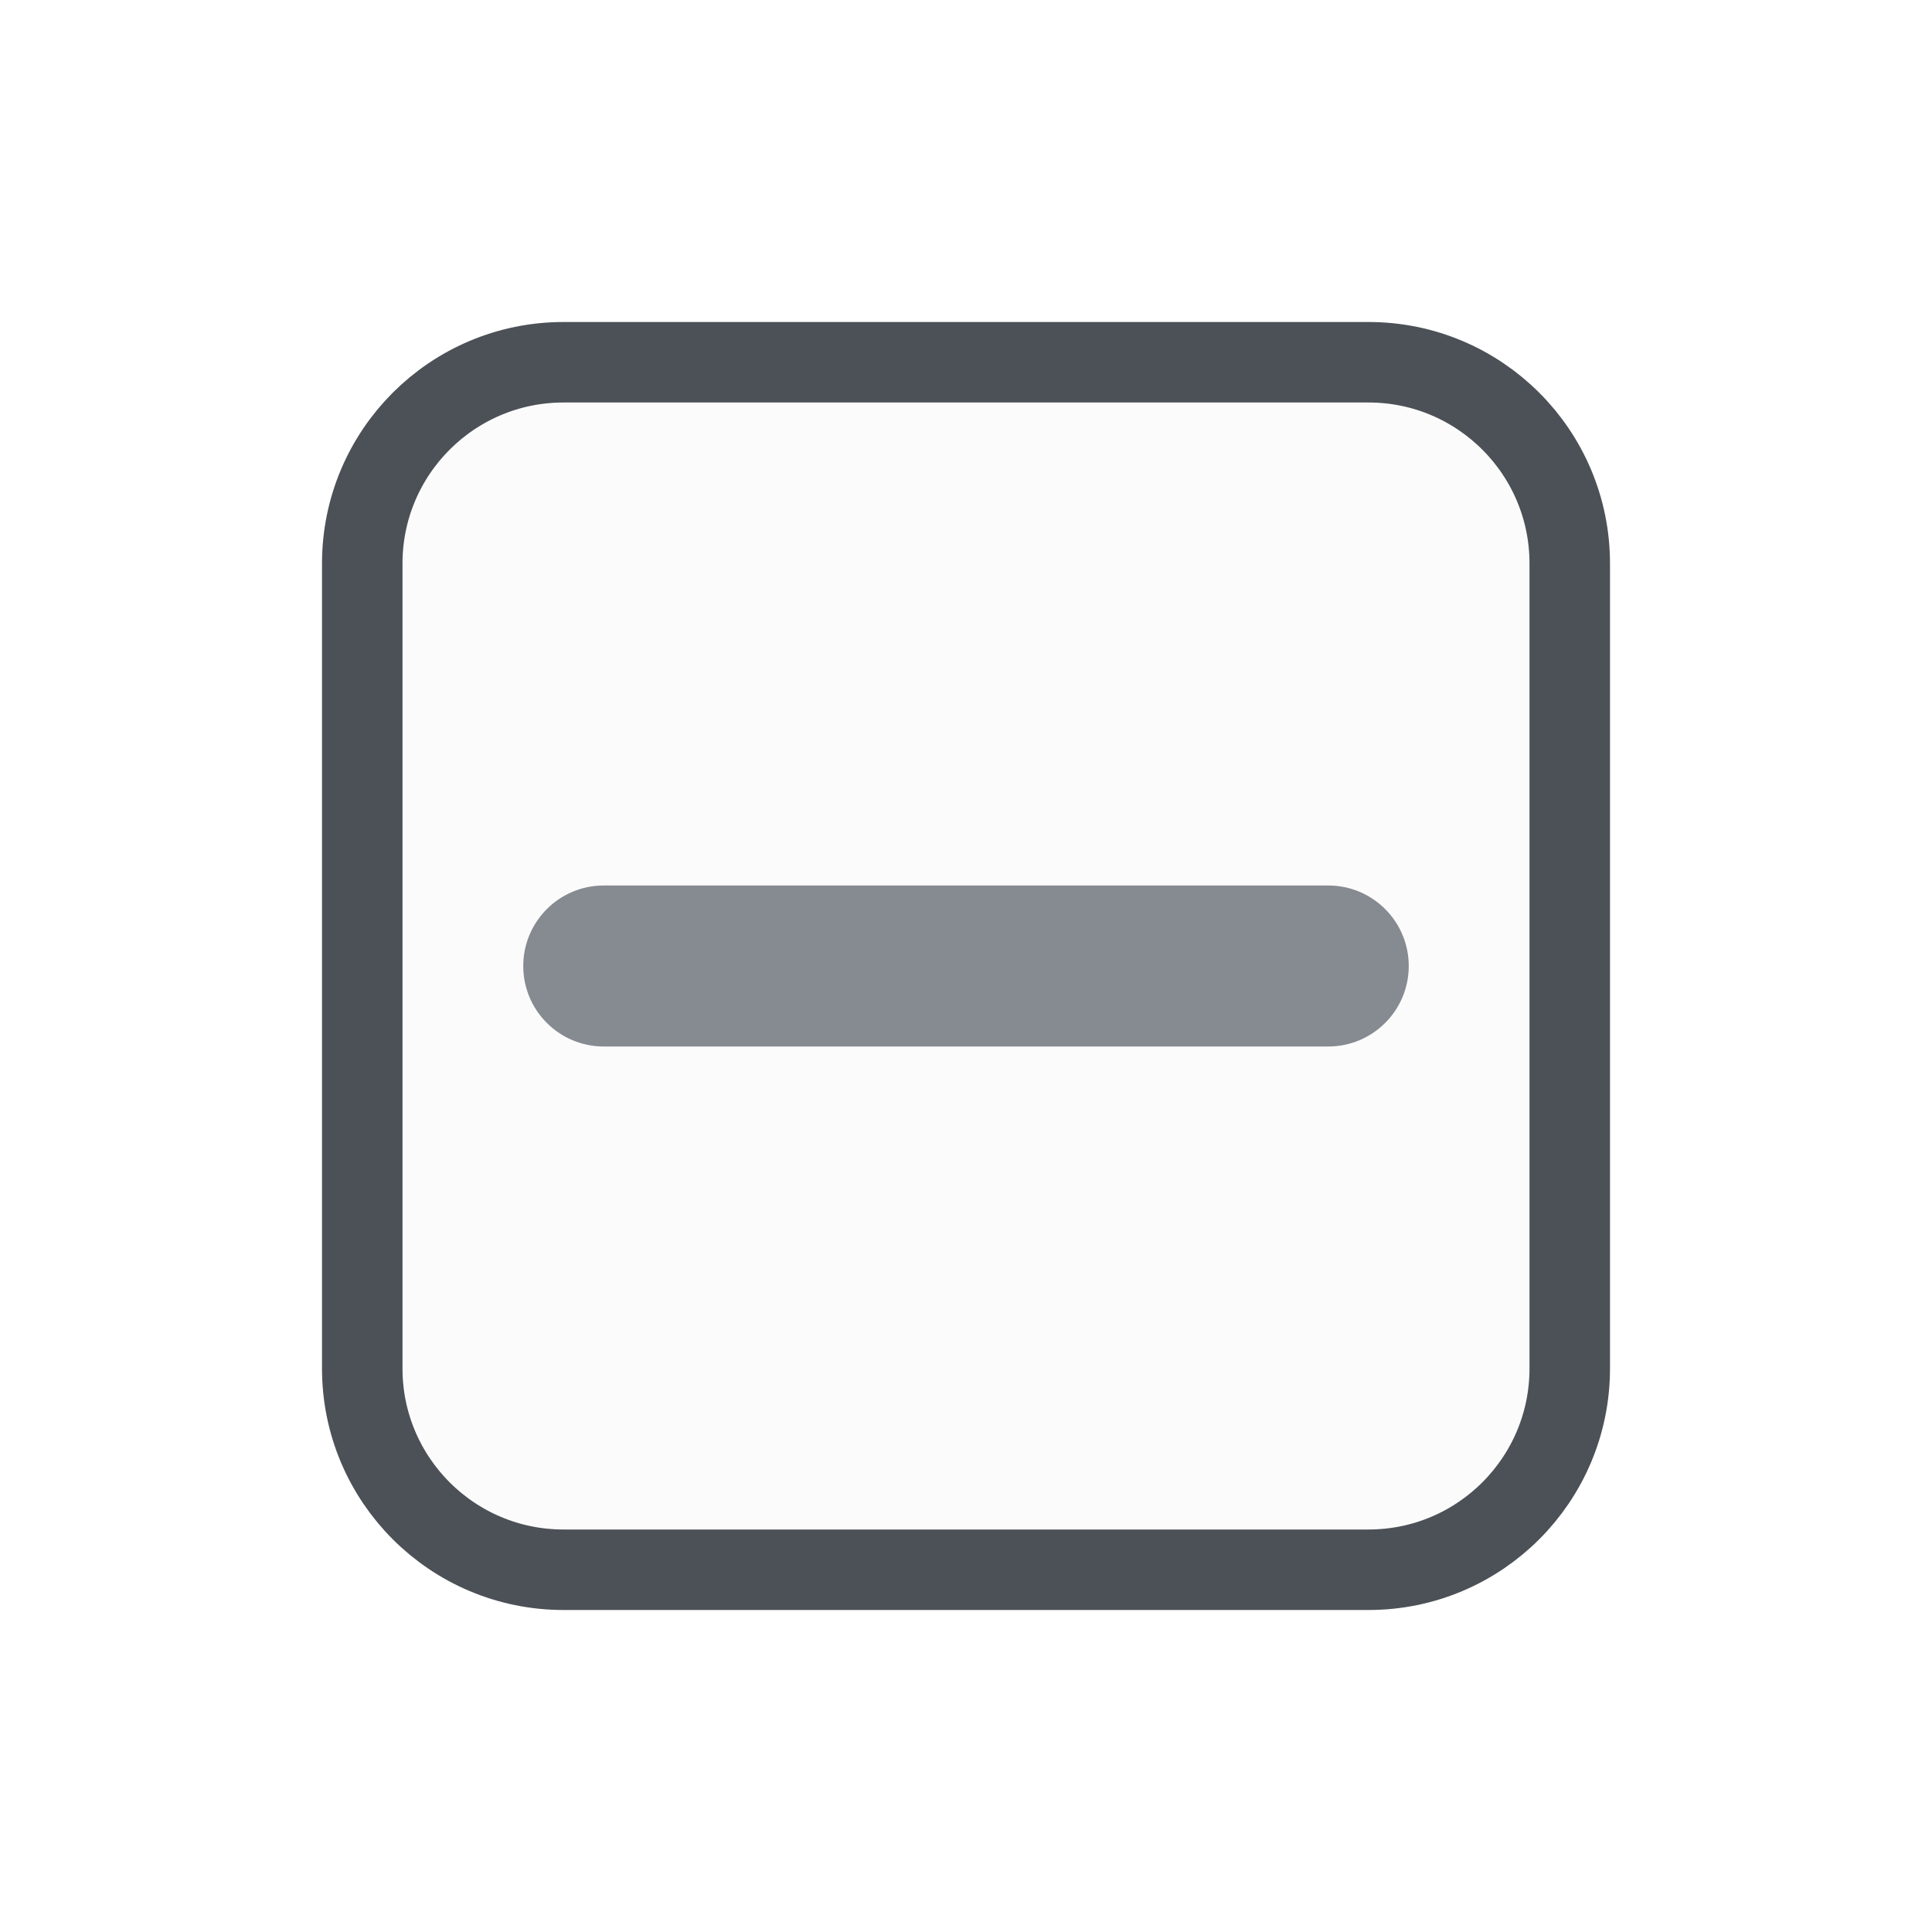
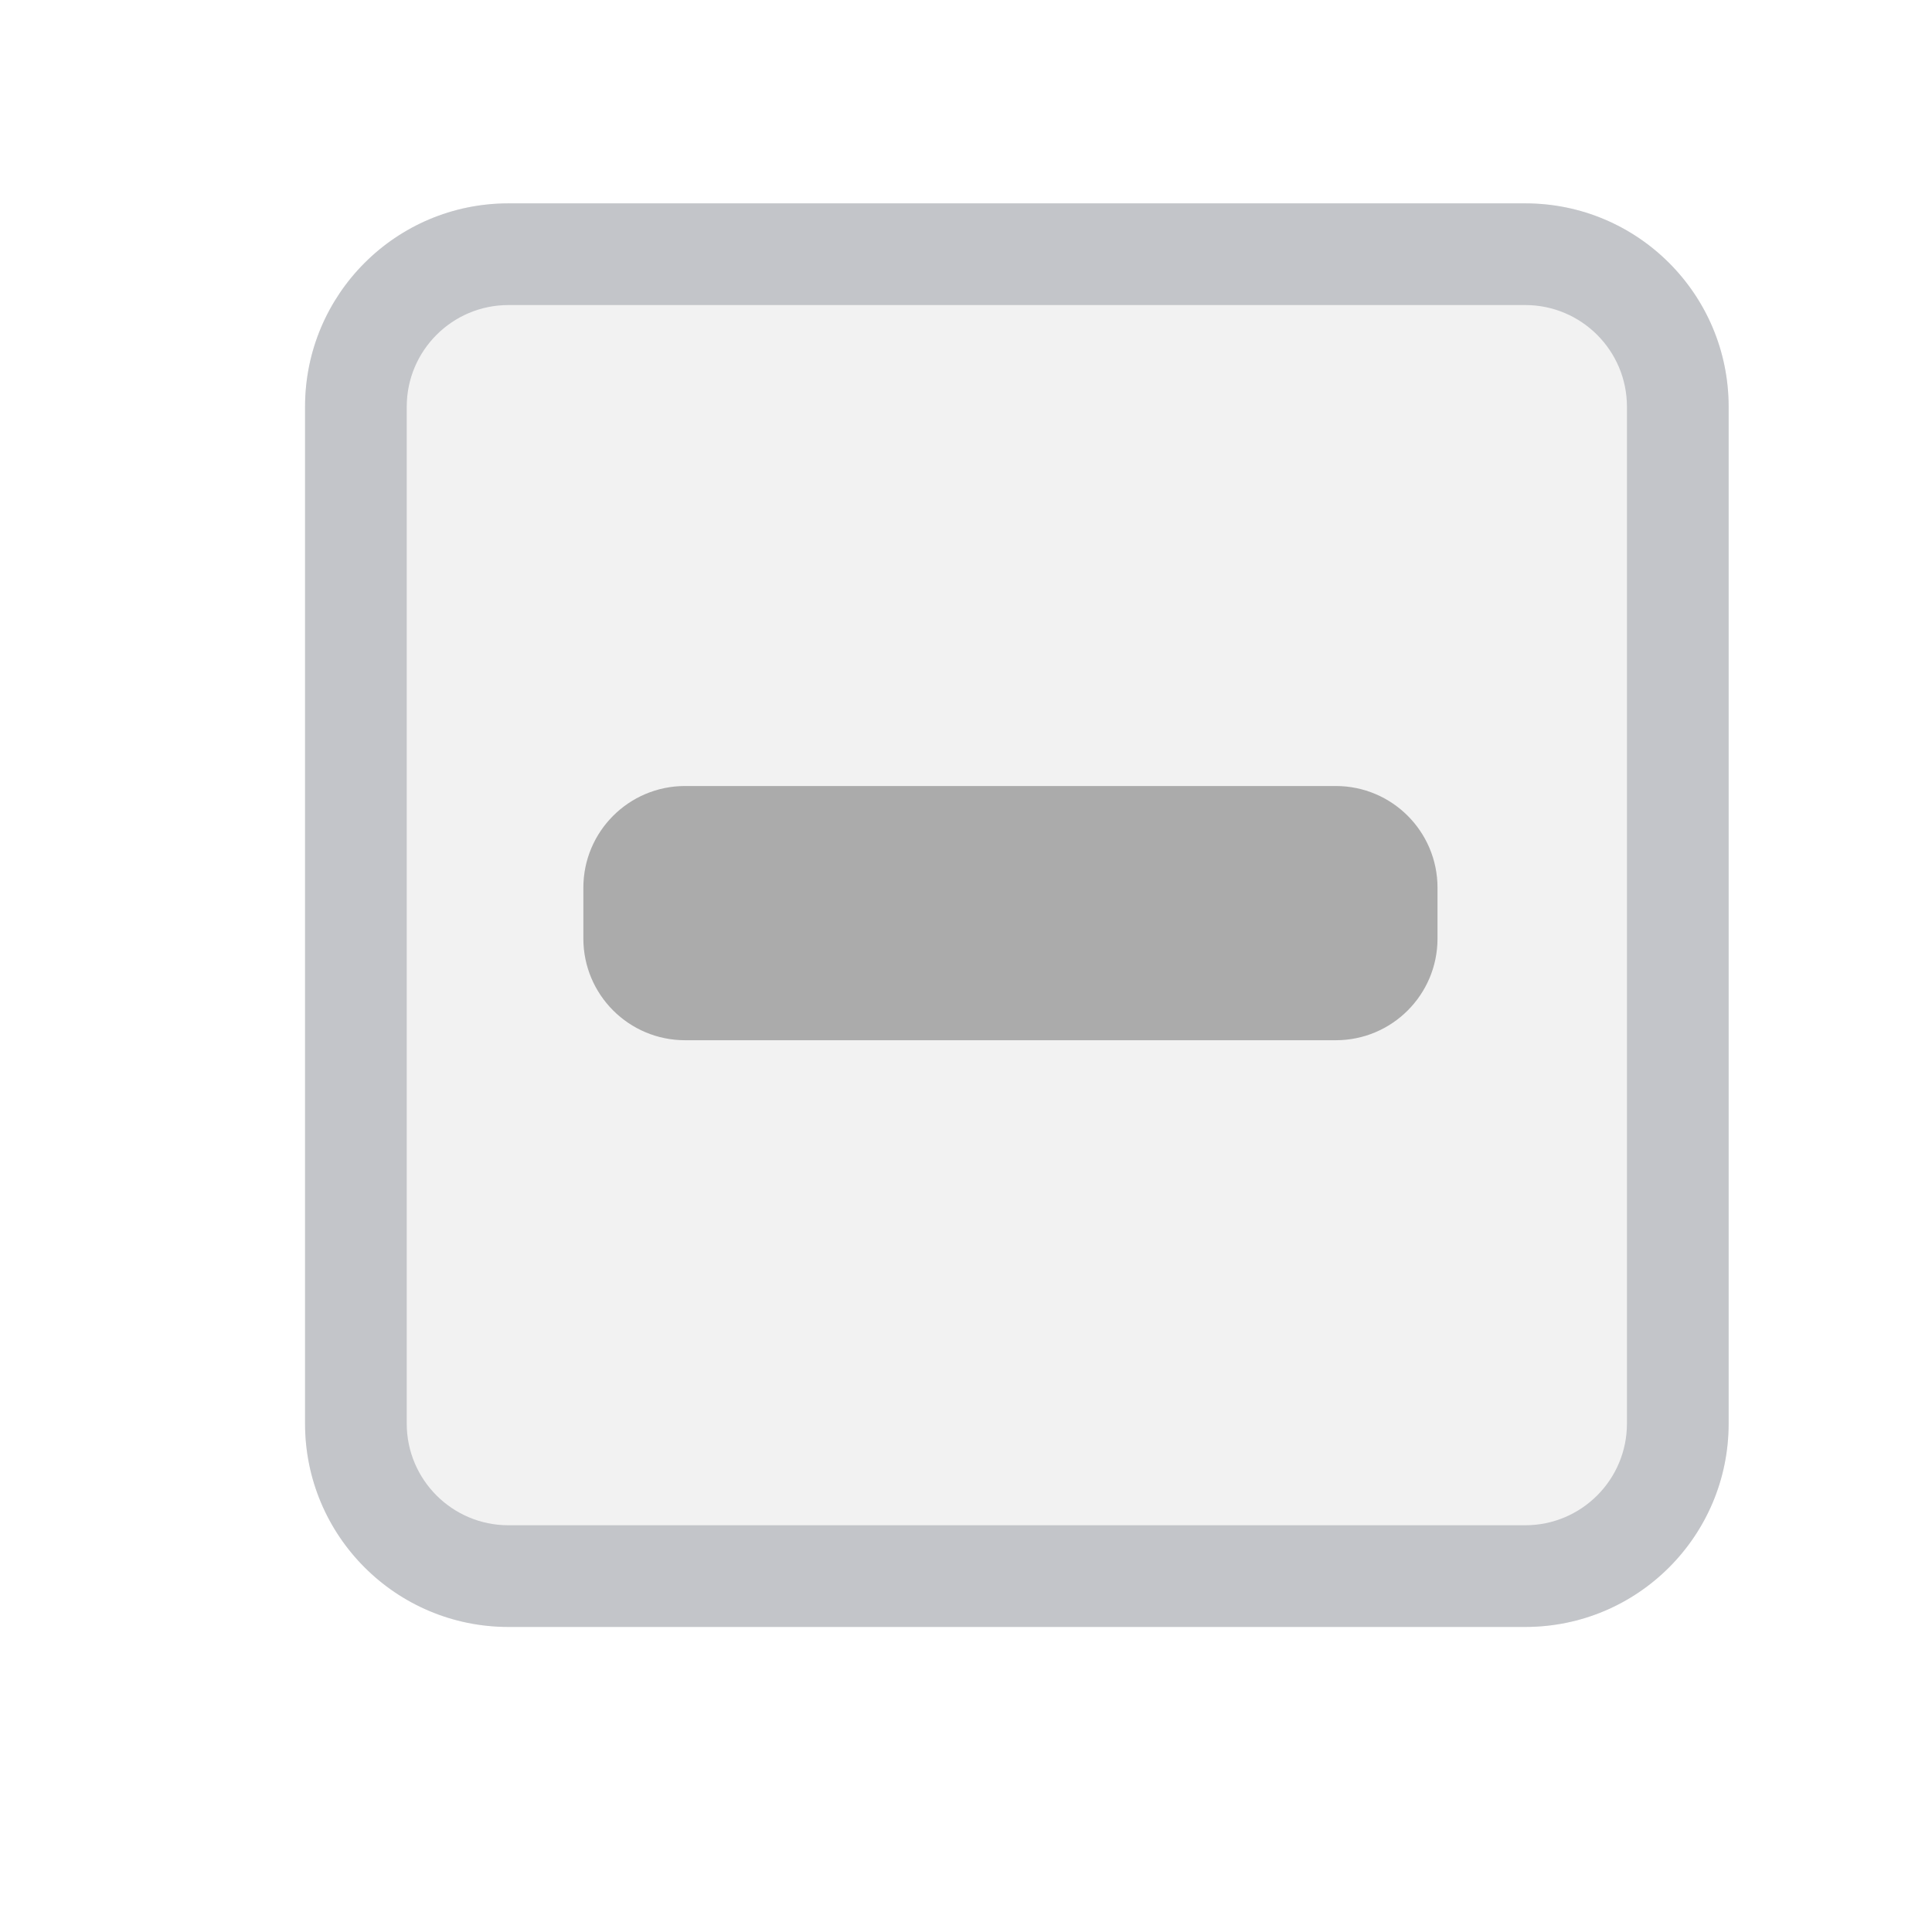
- <svg xmlns="http://www.w3.org/2000/svg" width="24" height="24" viewBox="0 0 24 24" fill="none">
-   <rect id="Checkbox.Background.Disabled_Checkbox.Border.Disabled" x="4.5" y="4.5" width="15" height="15" rx="2.5" fill="#E0E1E41F" stroke="#4C5157" />
-   <rect id="Checkbox.Foreground.Disabled" x="6.5" y="11" width="11" height="2" rx="1" fill="#868A91" />
+ <svg xmlns="http://www.w3.org/2000/svg" width="19" height="19" viewBox="0 0 19 19">
+   <g fill="none" fill-rule="evenodd">
+     <rect width="14" height="14" x="3" y="2" fill="#F2F2F2" rx="2" />
+     <path fill="#C3C5C9" d="M5,2 L15,2 C16.105,2 17,2.895 17,4 L17,14 C17,15.105 16.105,16 15,16 L5,16 C3.895,16 3,15.105 3,14 L3,4 C3,2.895 3.895,2 5,2 Z M5,3 C4.448,3 4,3.448 4,4 L4,14 C4,14.552 4.448,15 5,15 L15,15 C15.552,15 16,14.552 16,14 L16,4 C16,3.448 15.552,3 15,3 L5,3 Z" />
+     <rect width="8.4" height="2.5" x="5.737" y="7.73" fill="#ABABAB" rx="1" />
+   </g>
</svg>
